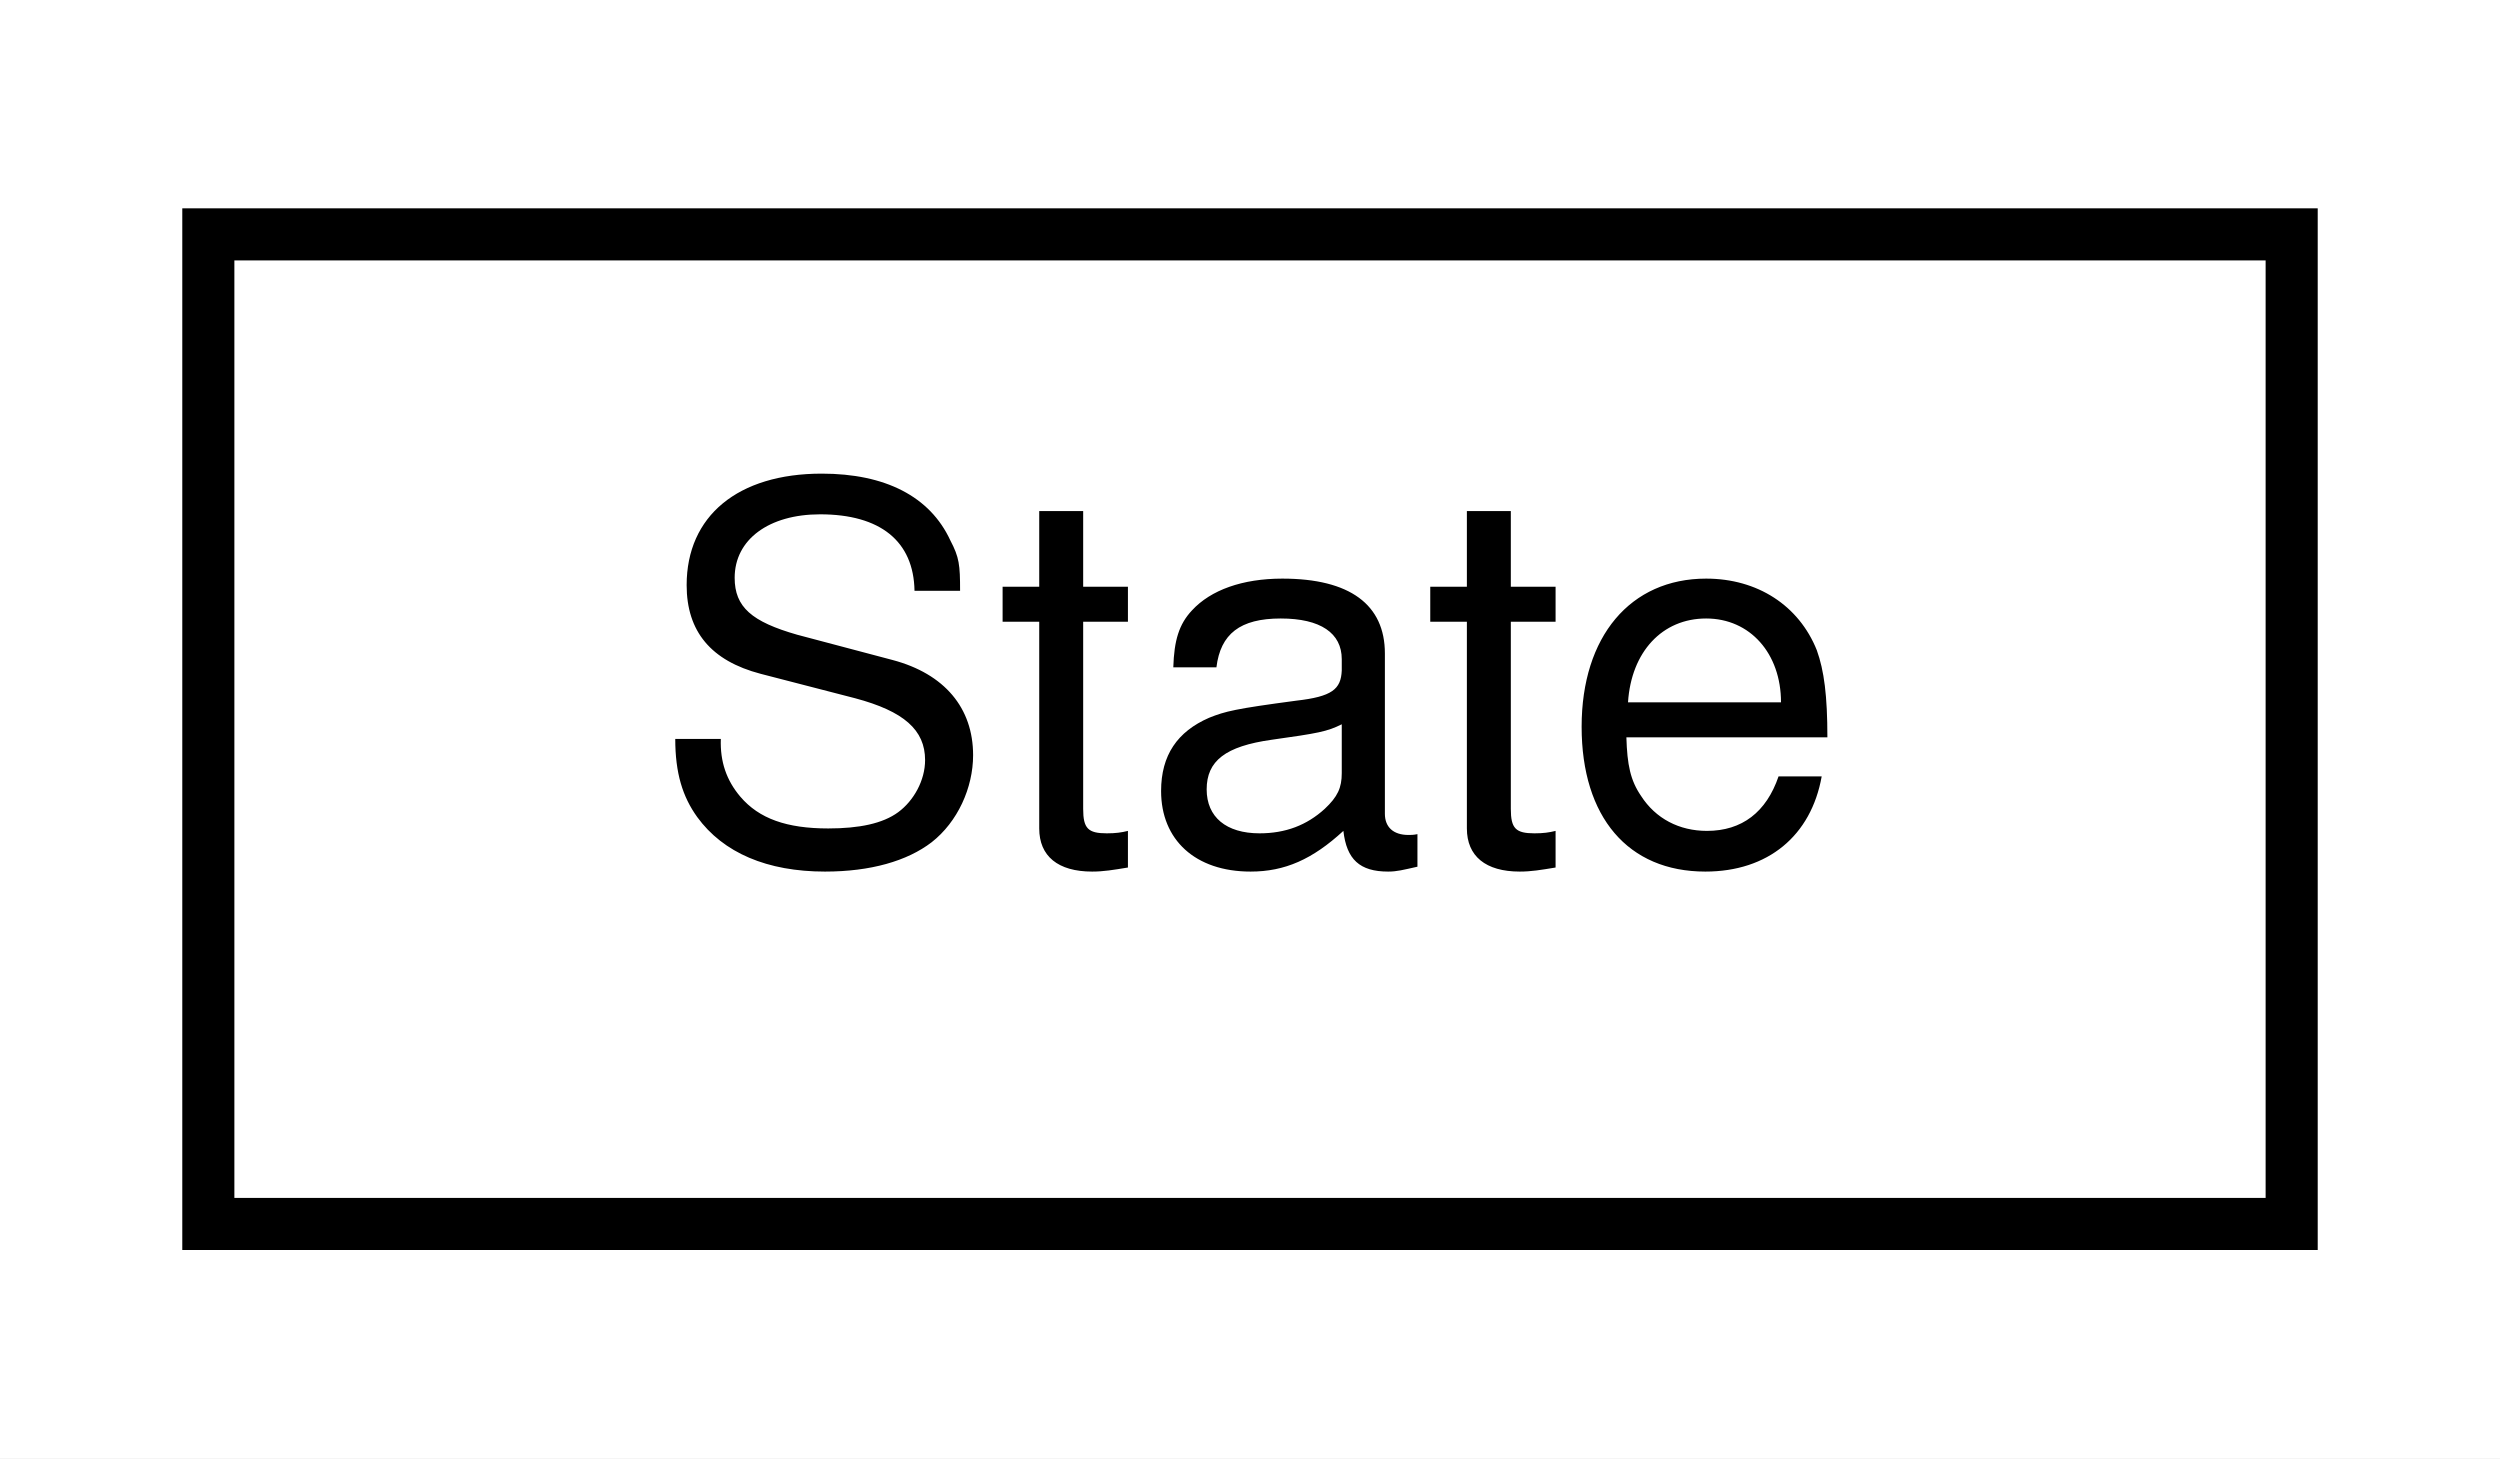
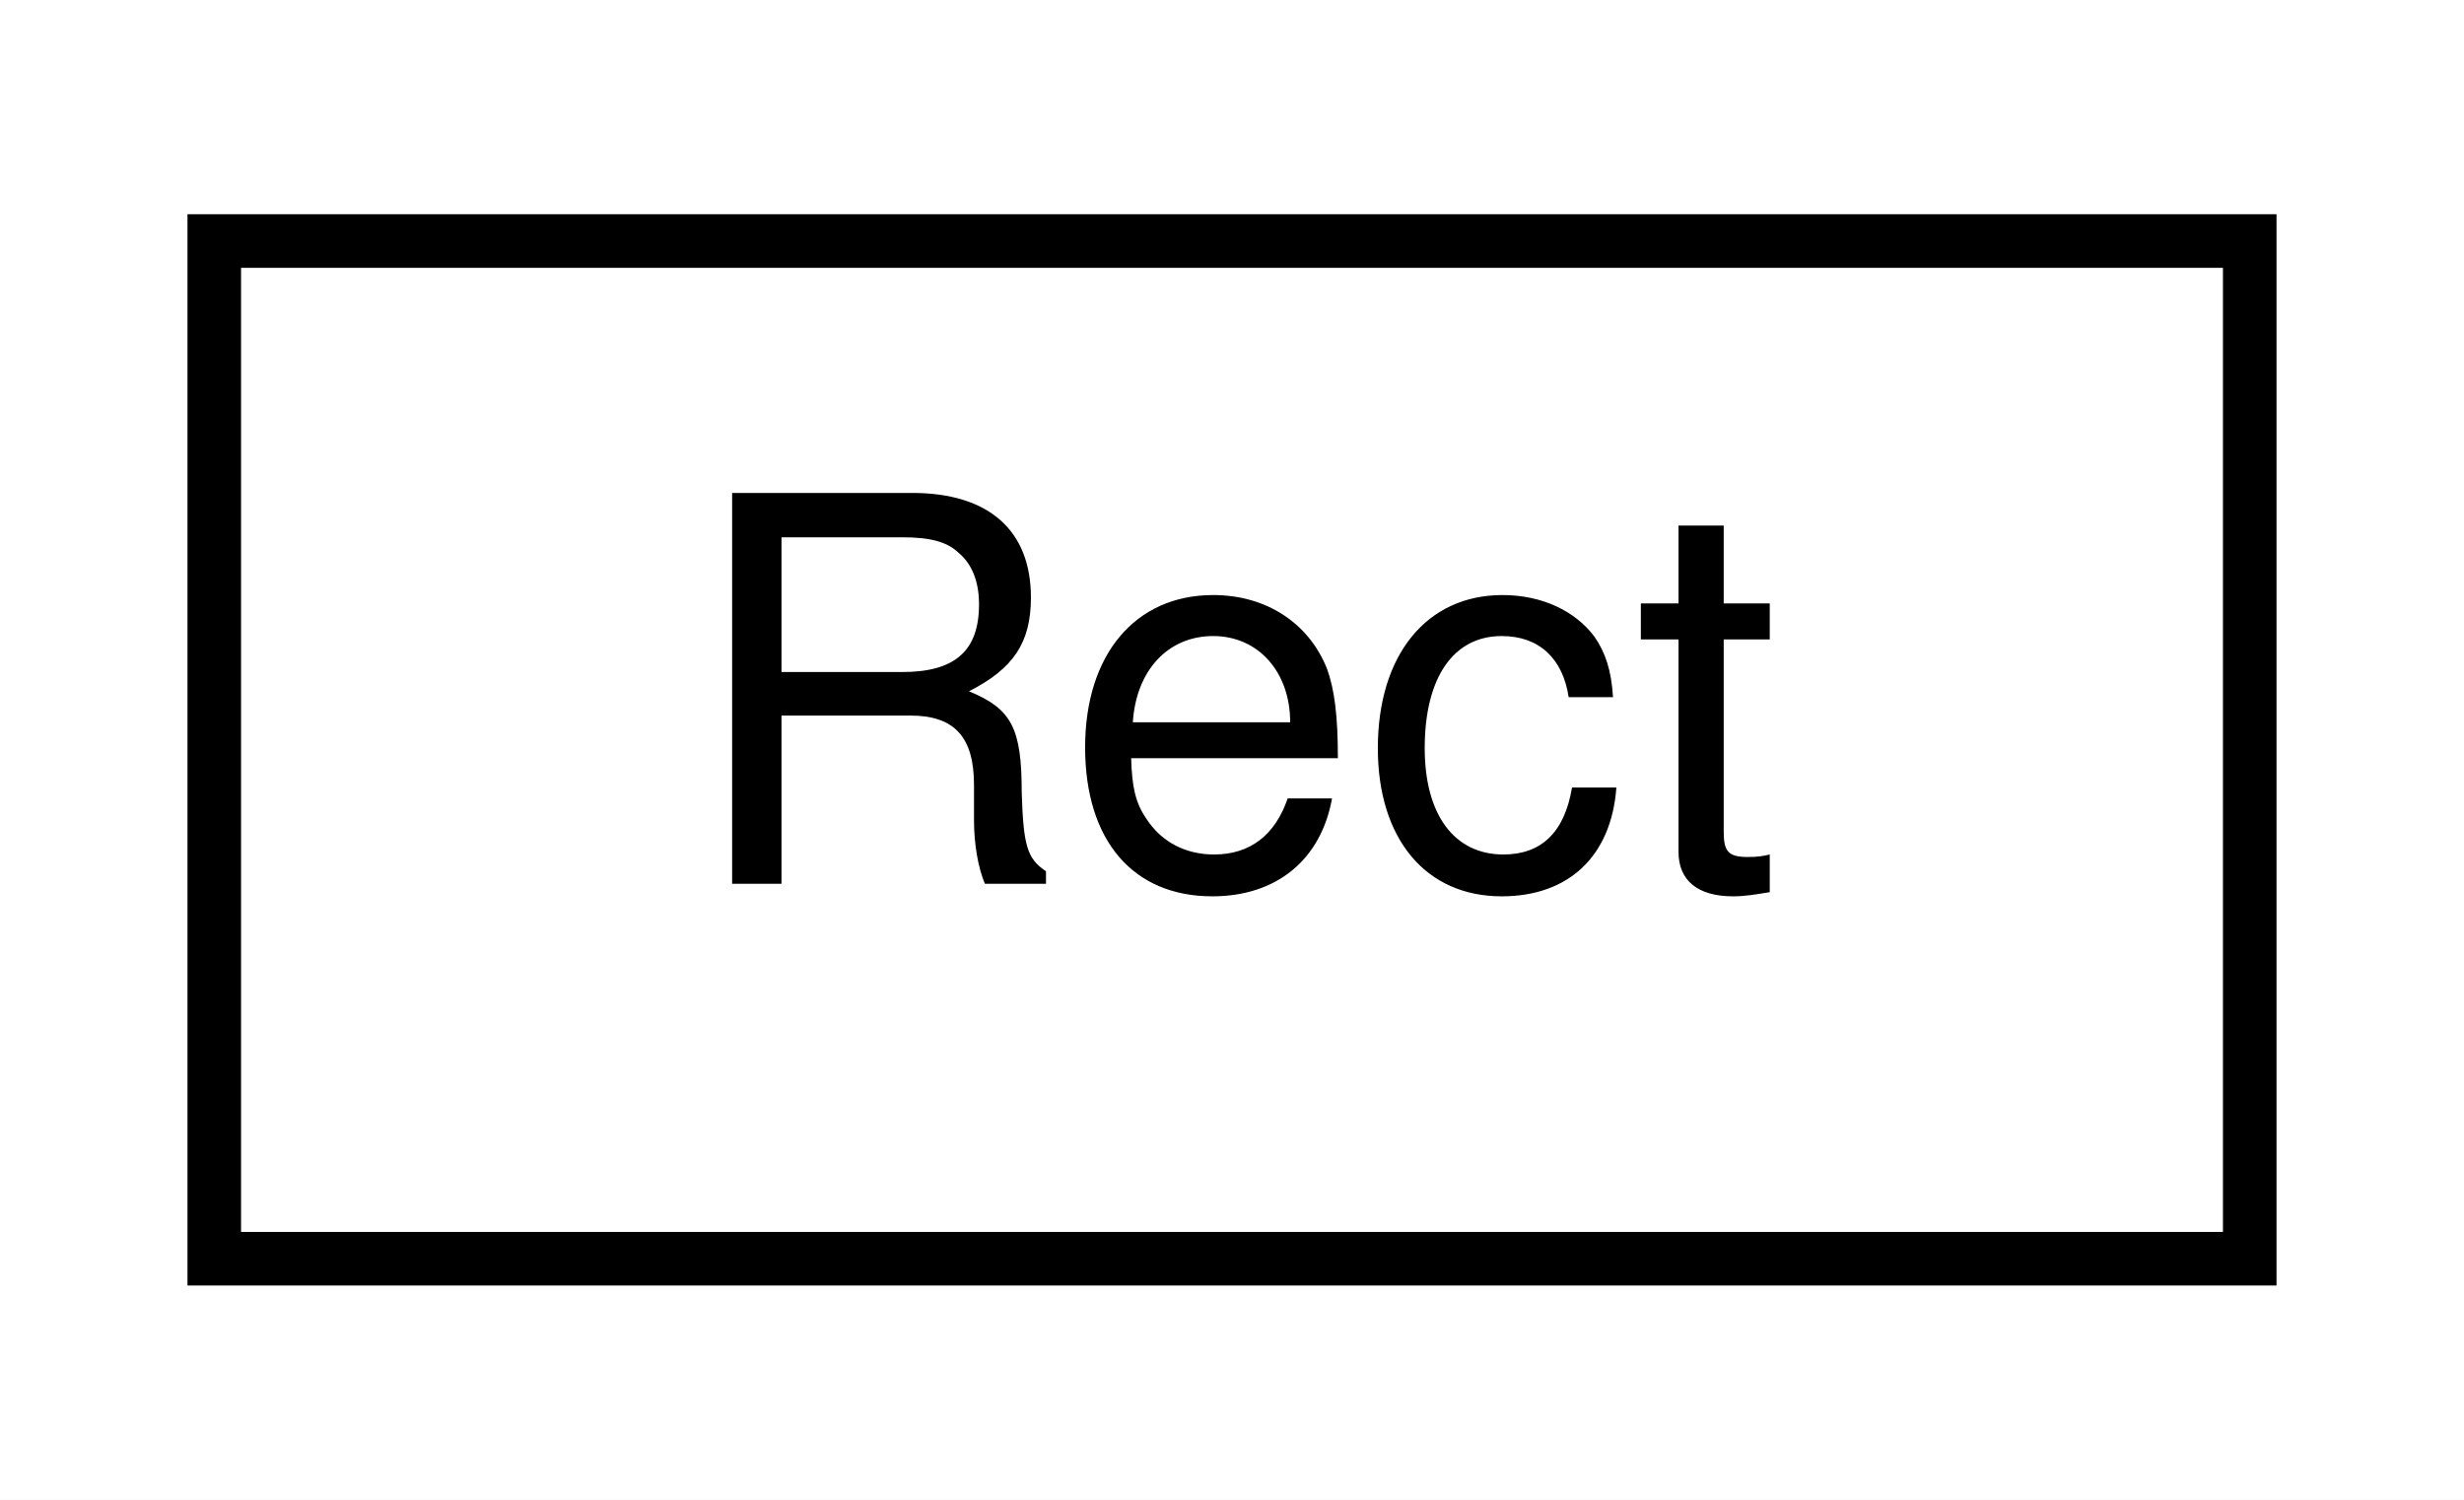
- <svg xmlns="http://www.w3.org/2000/svg" xmlns:xlink="http://www.w3.org/1999/xlink" width="48pt" height="28pt" viewBox="0.00 0.00 48.00 28.00">
+ <svg xmlns="http://www.w3.org/2000/svg" xmlns:xlink="http://www.w3.org/1999/xlink" width="46pt" height="28pt" viewBox="0.00 0.00 46.00 28.00">
  <g id="graph0" class="graph" transform="scale(1 1) rotate(0) translate(4 24)">
-     <polygon fill="white" stroke="none" points="-4,4 -4,-24 44,-24 44,4 -4,4" />
+     <polygon fill="white" stroke="none" points="-4,4 -4,-24 42,-24 42,4 -4,4" />
    <g id="node1" class="node">
      <g id="a_node1">
-         <a xlink:href="classState.html" target="_top" xlink:title="Classe virtual que modela um estado do jogo. ">
-           <polygon fill="white" stroke="black" points="0,-0.5 0,-19.5 40,-19.5 40,-0.5 0,-0.5" />
-           <text text-anchor="middle" x="20" y="-7.5" font-family="Helvetica,sans-Serif" font-size="10.00">State</text>
+         <a xlink:href="classRect.html" target="_top" xlink:title="Classe que modela um rect. ">
+           <polygon fill="white" stroke="black" points="0,-0.5 0,-19.5 38,-19.5 38,-0.5 0,-0.5" />
+           <text text-anchor="middle" x="19" y="-7.5" font-family="Helvetica,sans-Serif" font-size="10.00">Rect</text>
        </a>
      </g>
    </g>
  </g>
</svg>
